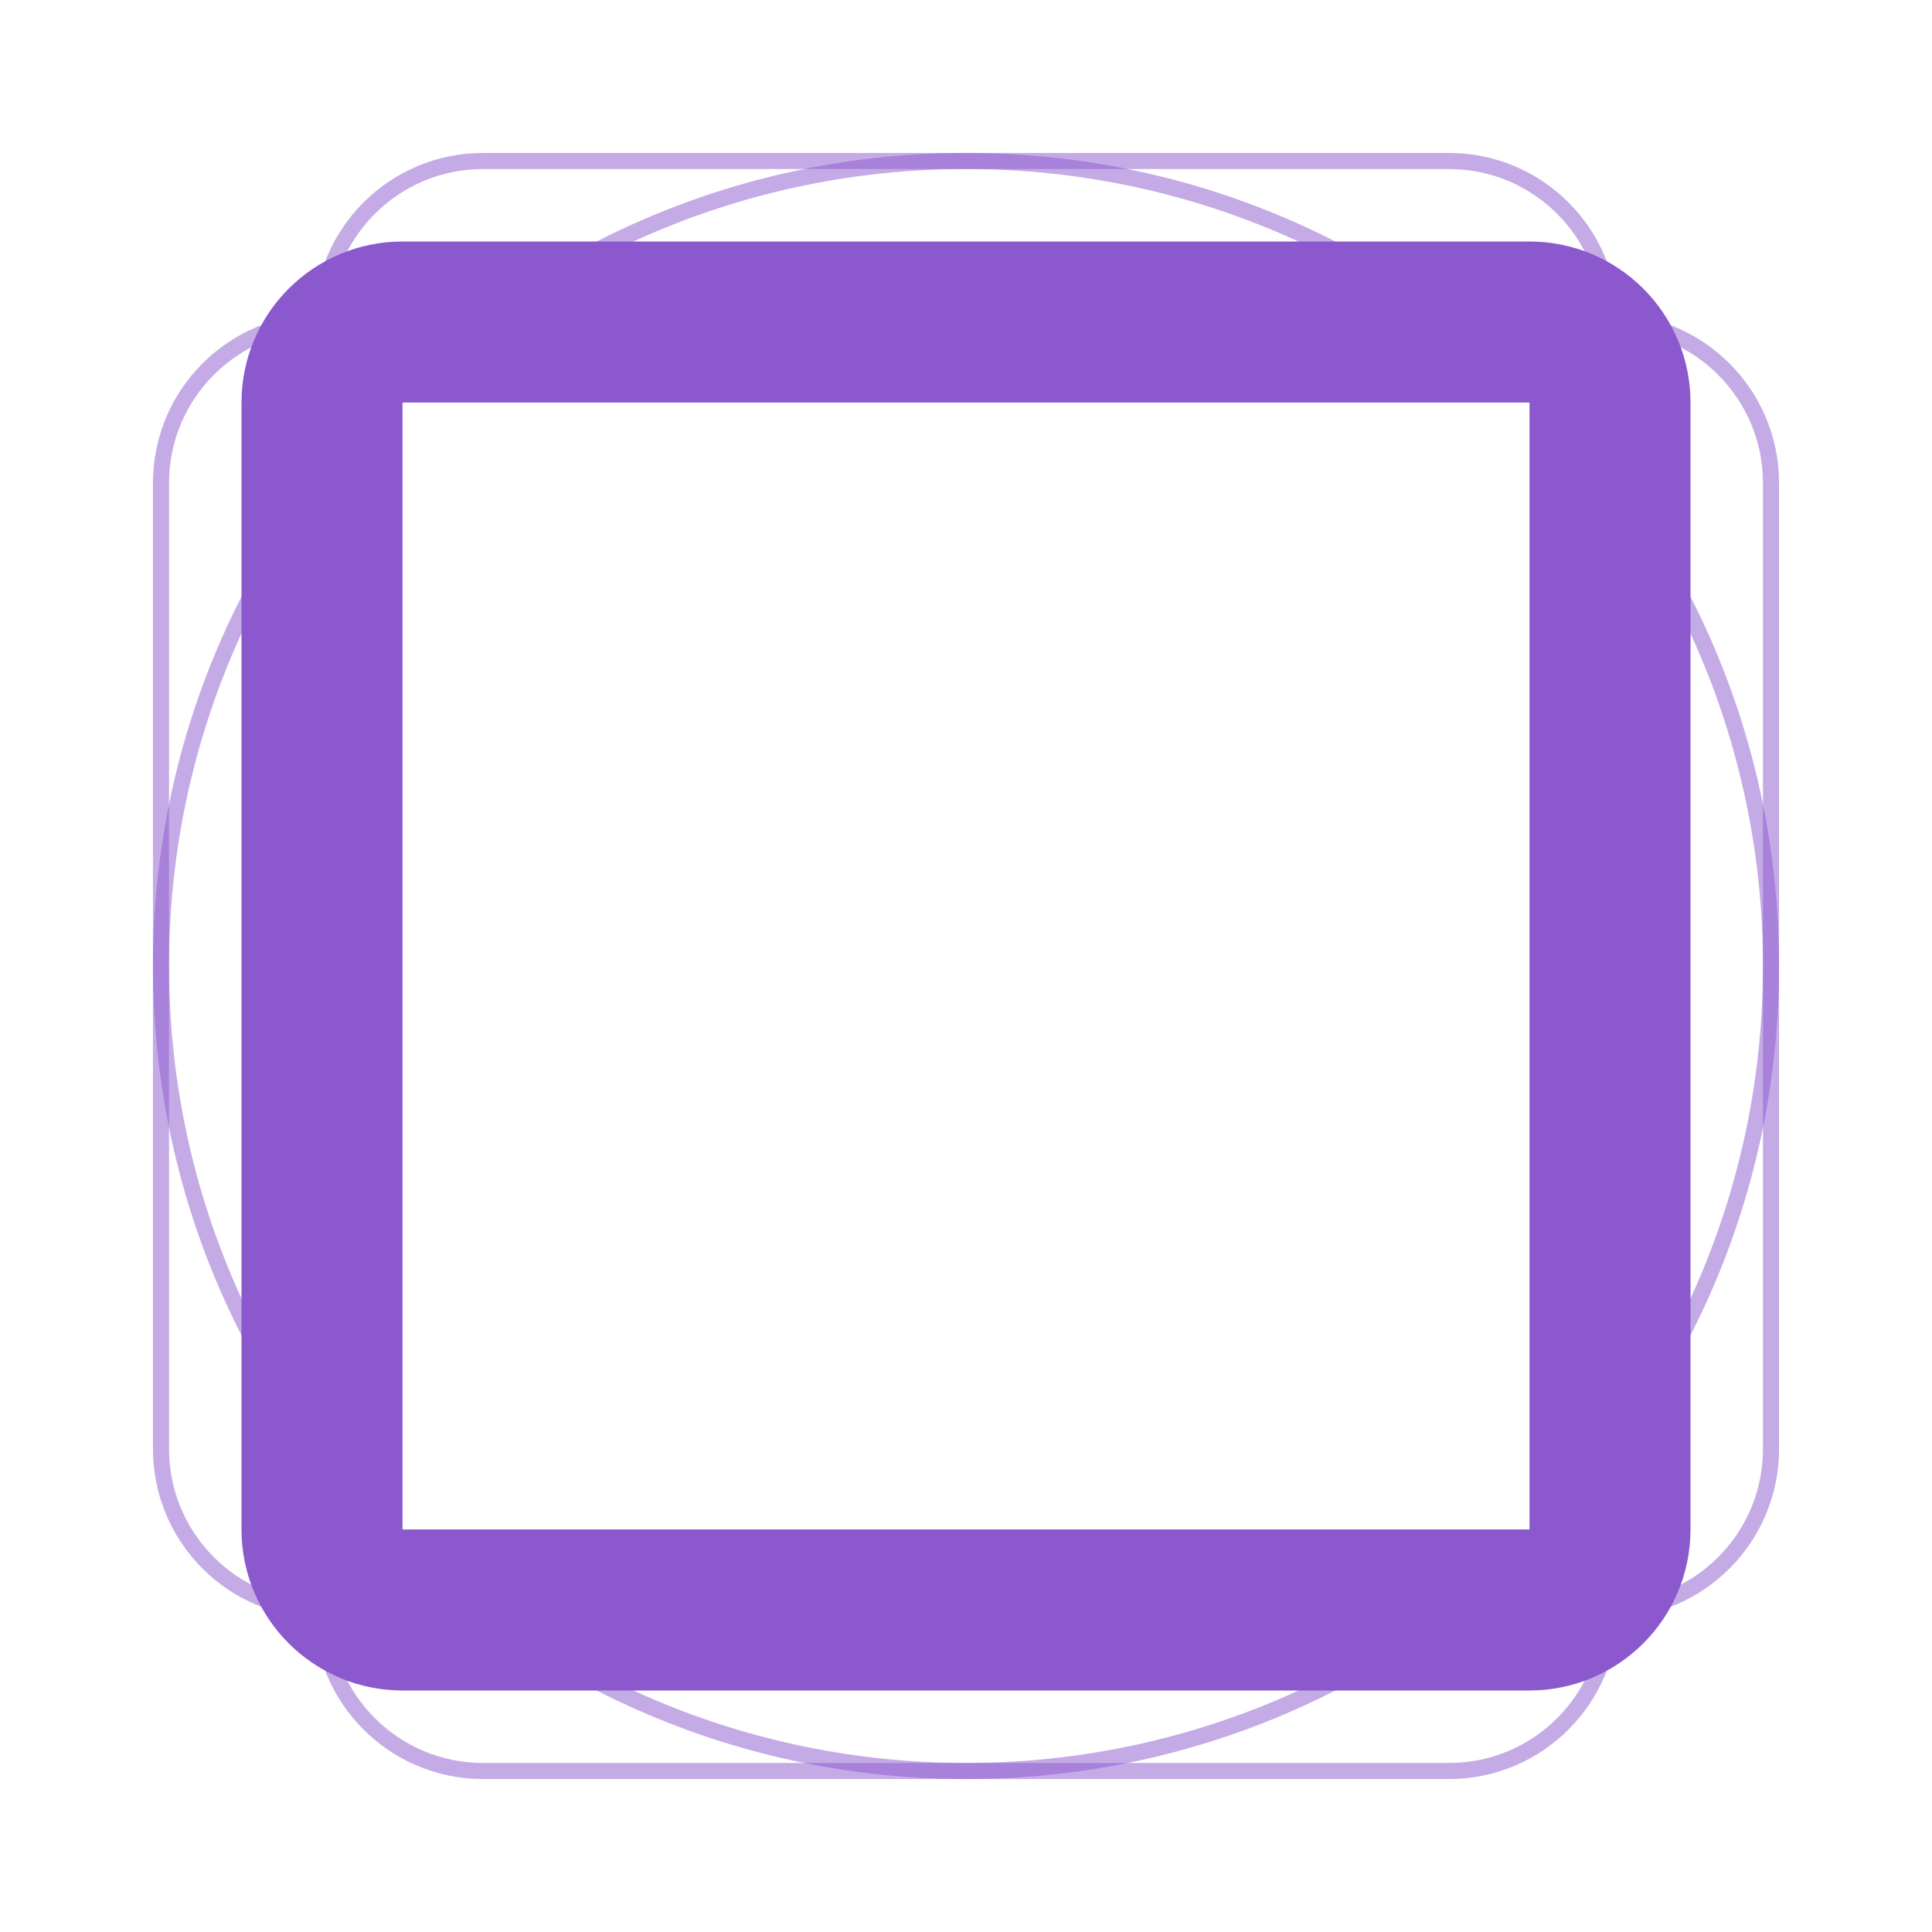
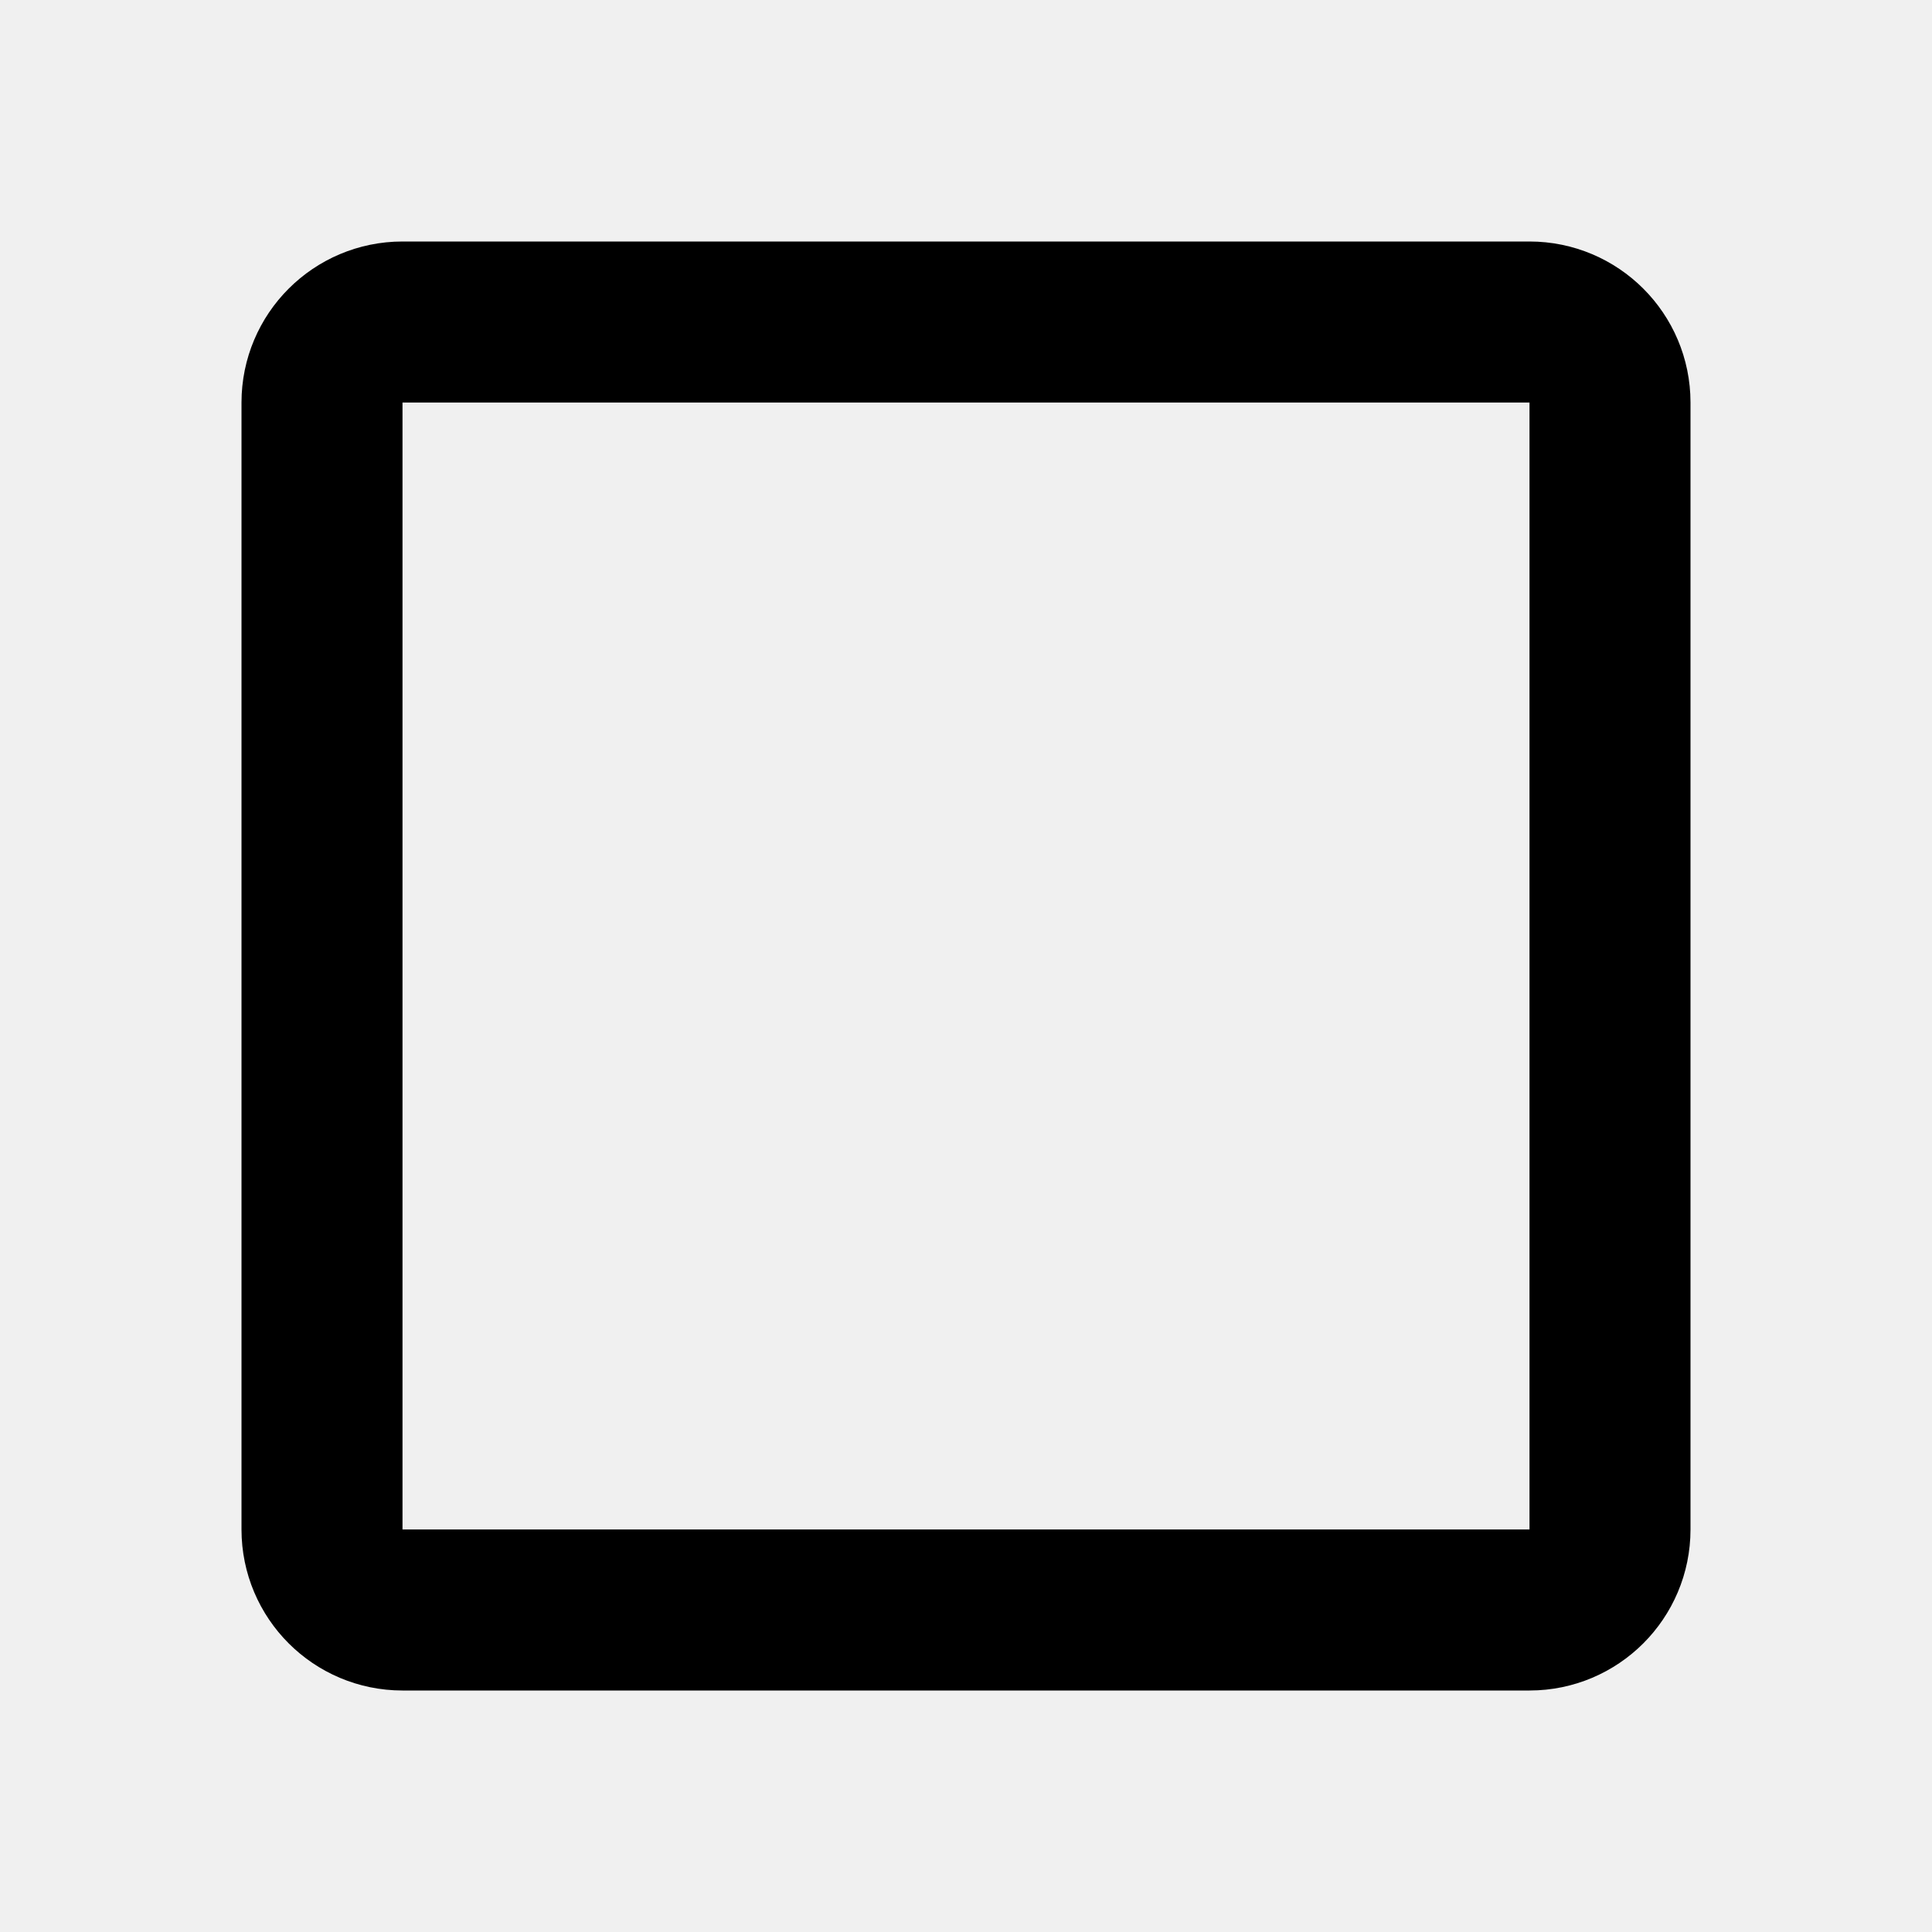
<svg xmlns="http://www.w3.org/2000/svg" width="24" height="24" viewBox="0 0 24 24" fill="none">
-   <g clip-path="url(#clip0_76_5182)">
-     <g filter="url(#filter0_d_76_5182)">
-       <rect width="24" height="24" fill="white" />
-       <circle opacity="0.5" cx="12" cy="12" r="10" stroke="#8C58CD" stroke-width="0.2" />
-       <rect opacity="0.5" x="4" y="2" width="16" height="20" rx="2" stroke="#8C58CD" stroke-width="0.2" />
-       <rect opacity="0.5" x="22" y="4" width="16" height="20" rx="2" transform="rotate(90 22 4)" stroke="#8C58CD" stroke-width="0.2" />
-     </g>
-     <path d="M4 5C4 4.448 4.448 4 5 4H19C19.552 4 20 4.448 20 5V19C20 19.552 19.552 20 19 20H5C4.448 20 4 19.552 4 19V5Z" stroke="#8C58CD" stroke-width="2" stroke-miterlimit="10" stroke-linecap="round" stroke-linejoin="round" />
-   </g>
-   <defs>
-     <filter id="filter0_d_76_5182" x="-4" y="0" width="32" height="32" filterUnits="userSpaceOnUse" color-interpolation-filters="sRGB">
-       <feFlood flood-opacity="0" result="BackgroundImageFix" />
-       <feColorMatrix in="SourceAlpha" type="matrix" values="0 0 0 0 0 0 0 0 0 0 0 0 0 0 0 0 0 0 127 0" result="hardAlpha" />
-       <feOffset dy="4" />
-       <feGaussianBlur stdDeviation="2" />
-       <feComposite in2="hardAlpha" operator="out" />
-       <feColorMatrix type="matrix" values="0 0 0 0 0 0 0 0 0 0 0 0 0 0 0 0 0 0 0.25 0" />
-       <feBlend mode="normal" in2="BackgroundImageFix" result="effect1_dropShadow_76_5182" />
-       <feBlend mode="normal" in="SourceGraphic" in2="effect1_dropShadow_76_5182" result="shape" />
-     </filter>
-     <clipPath id="clip0_76_5182">
-       <rect width="24" height="24" fill="white" />
-     </clipPath>
-   </defs>
+   <path d="M4 5C4 4.448 4.448 4 5 4H19C19.552 4 20 4.448 20 5V19C20 19.552 19.552 20 19 20H5C4.448 20 4 19.552 4 19V5Z" stroke="black" stroke-width="2" stroke-miterlimit="10" stroke-linecap="round" stroke-linejoin="round" />
</svg>
